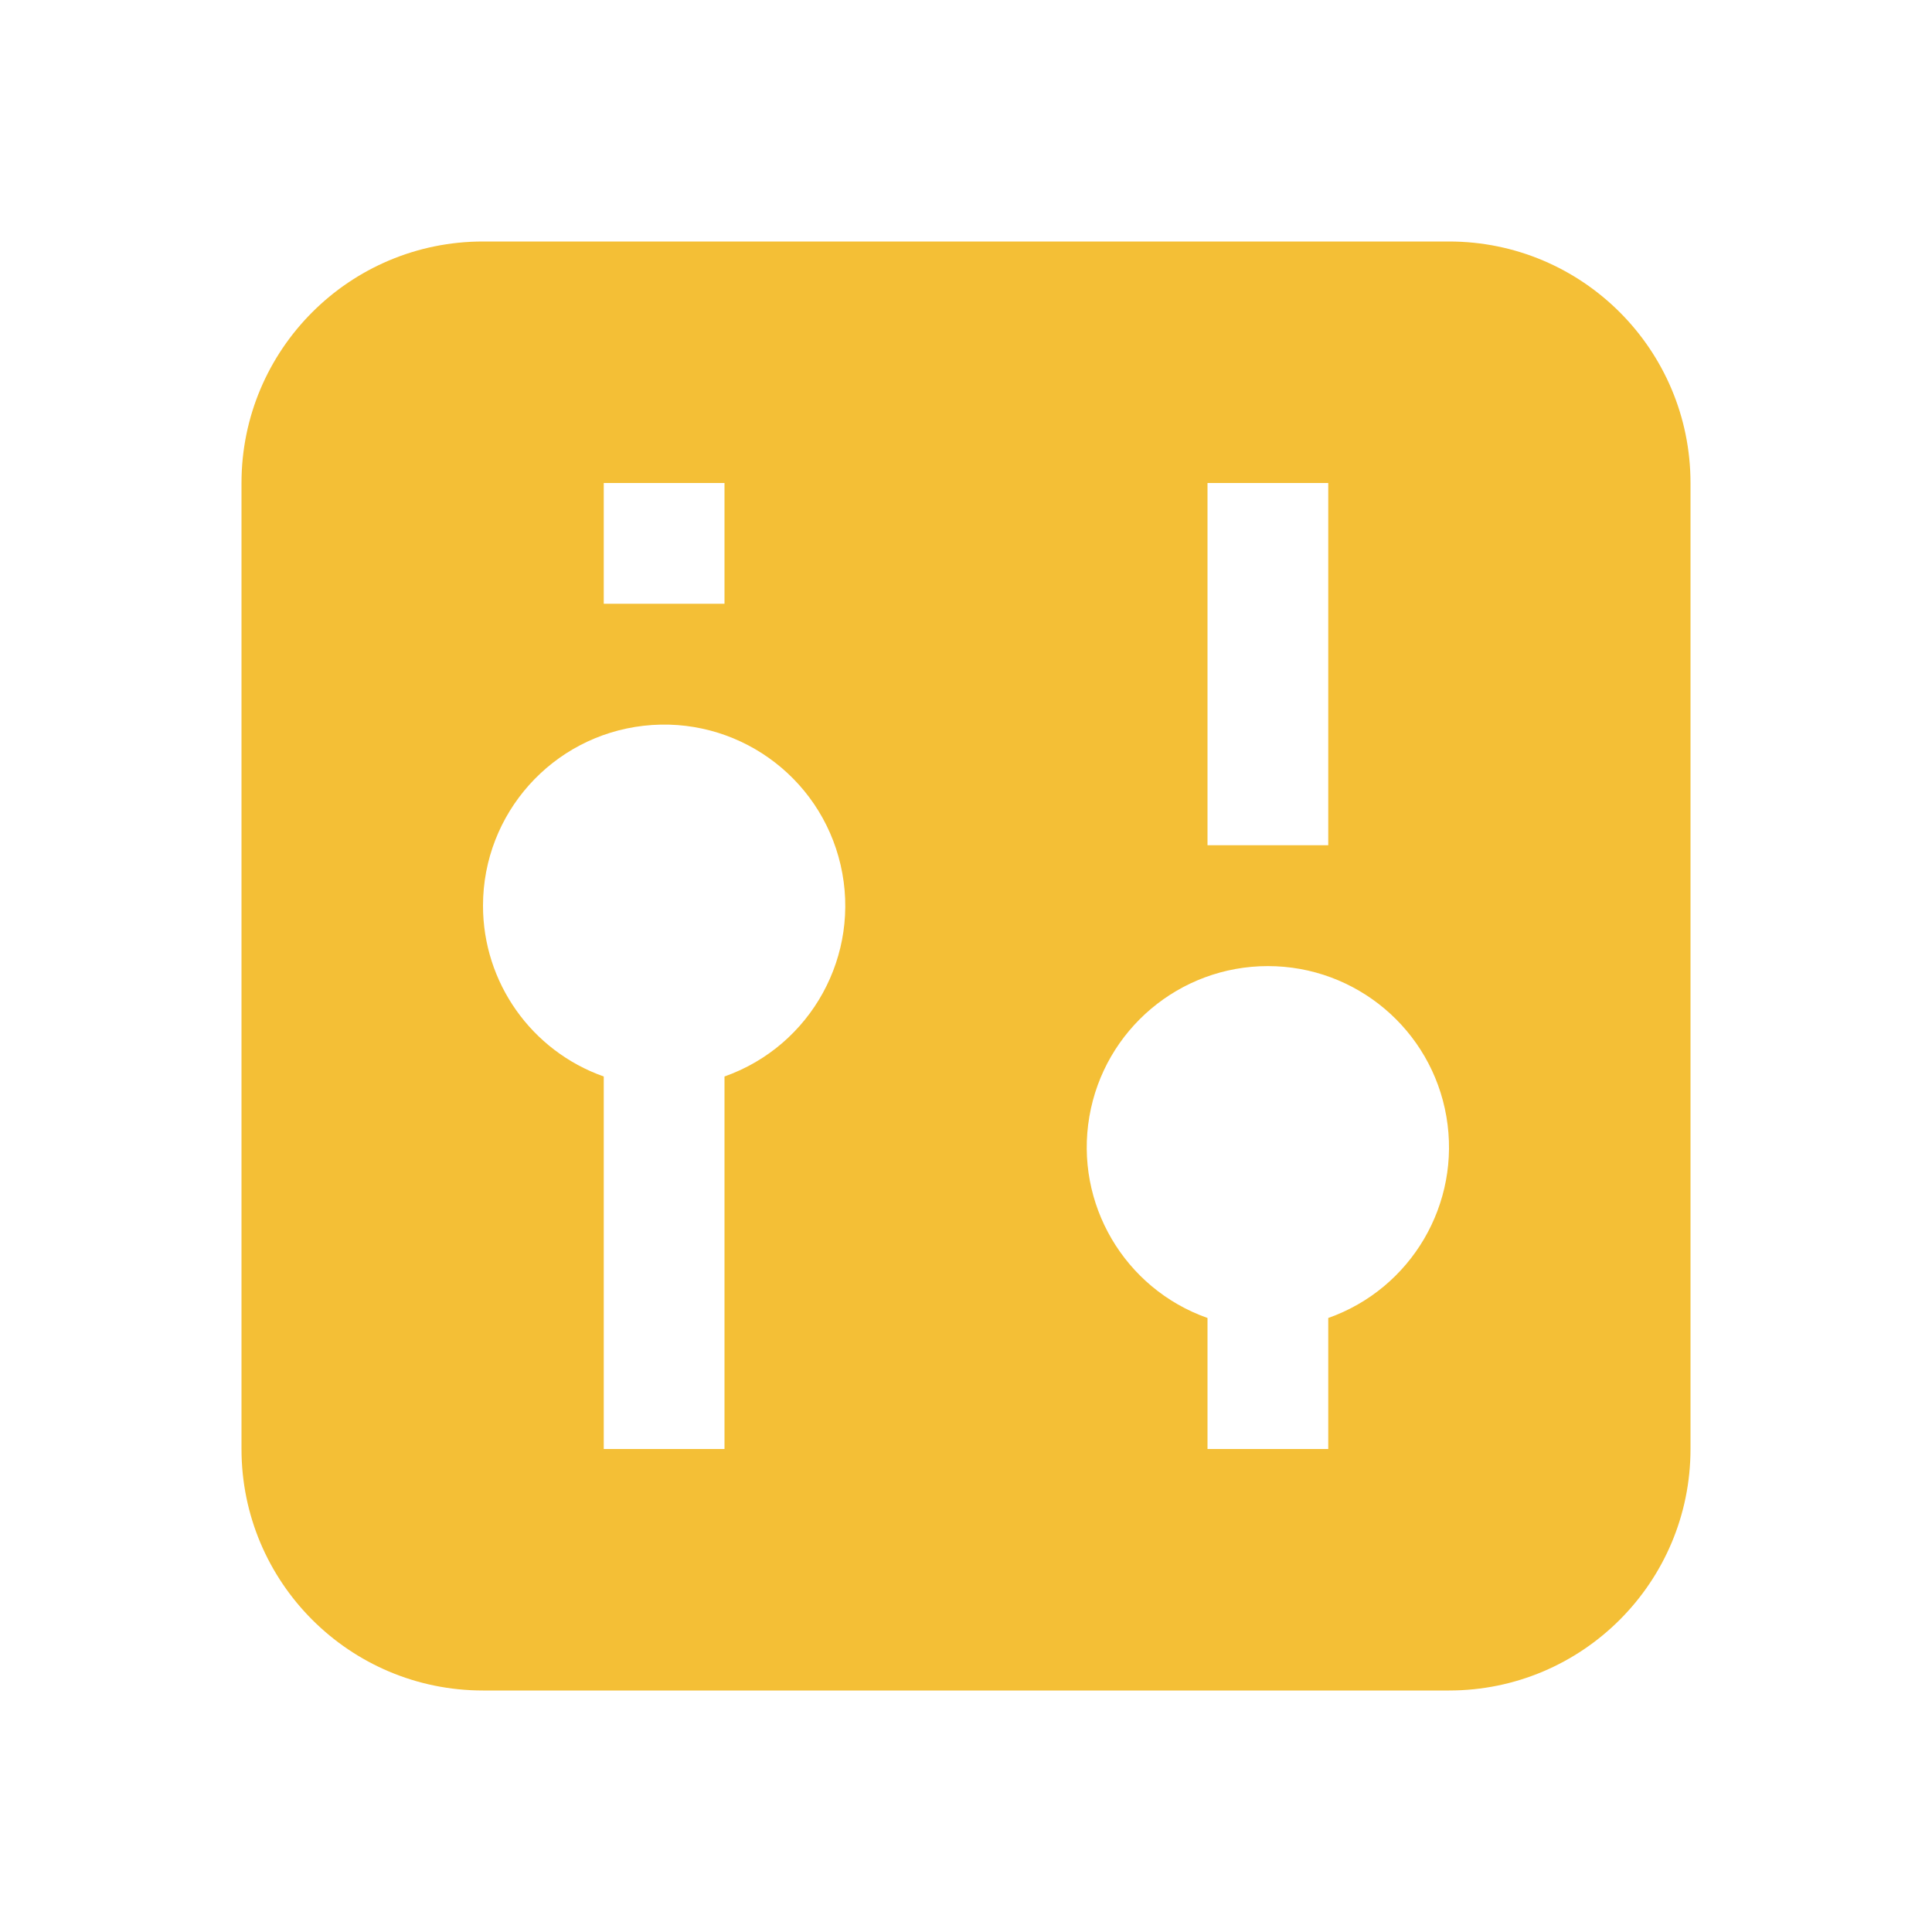
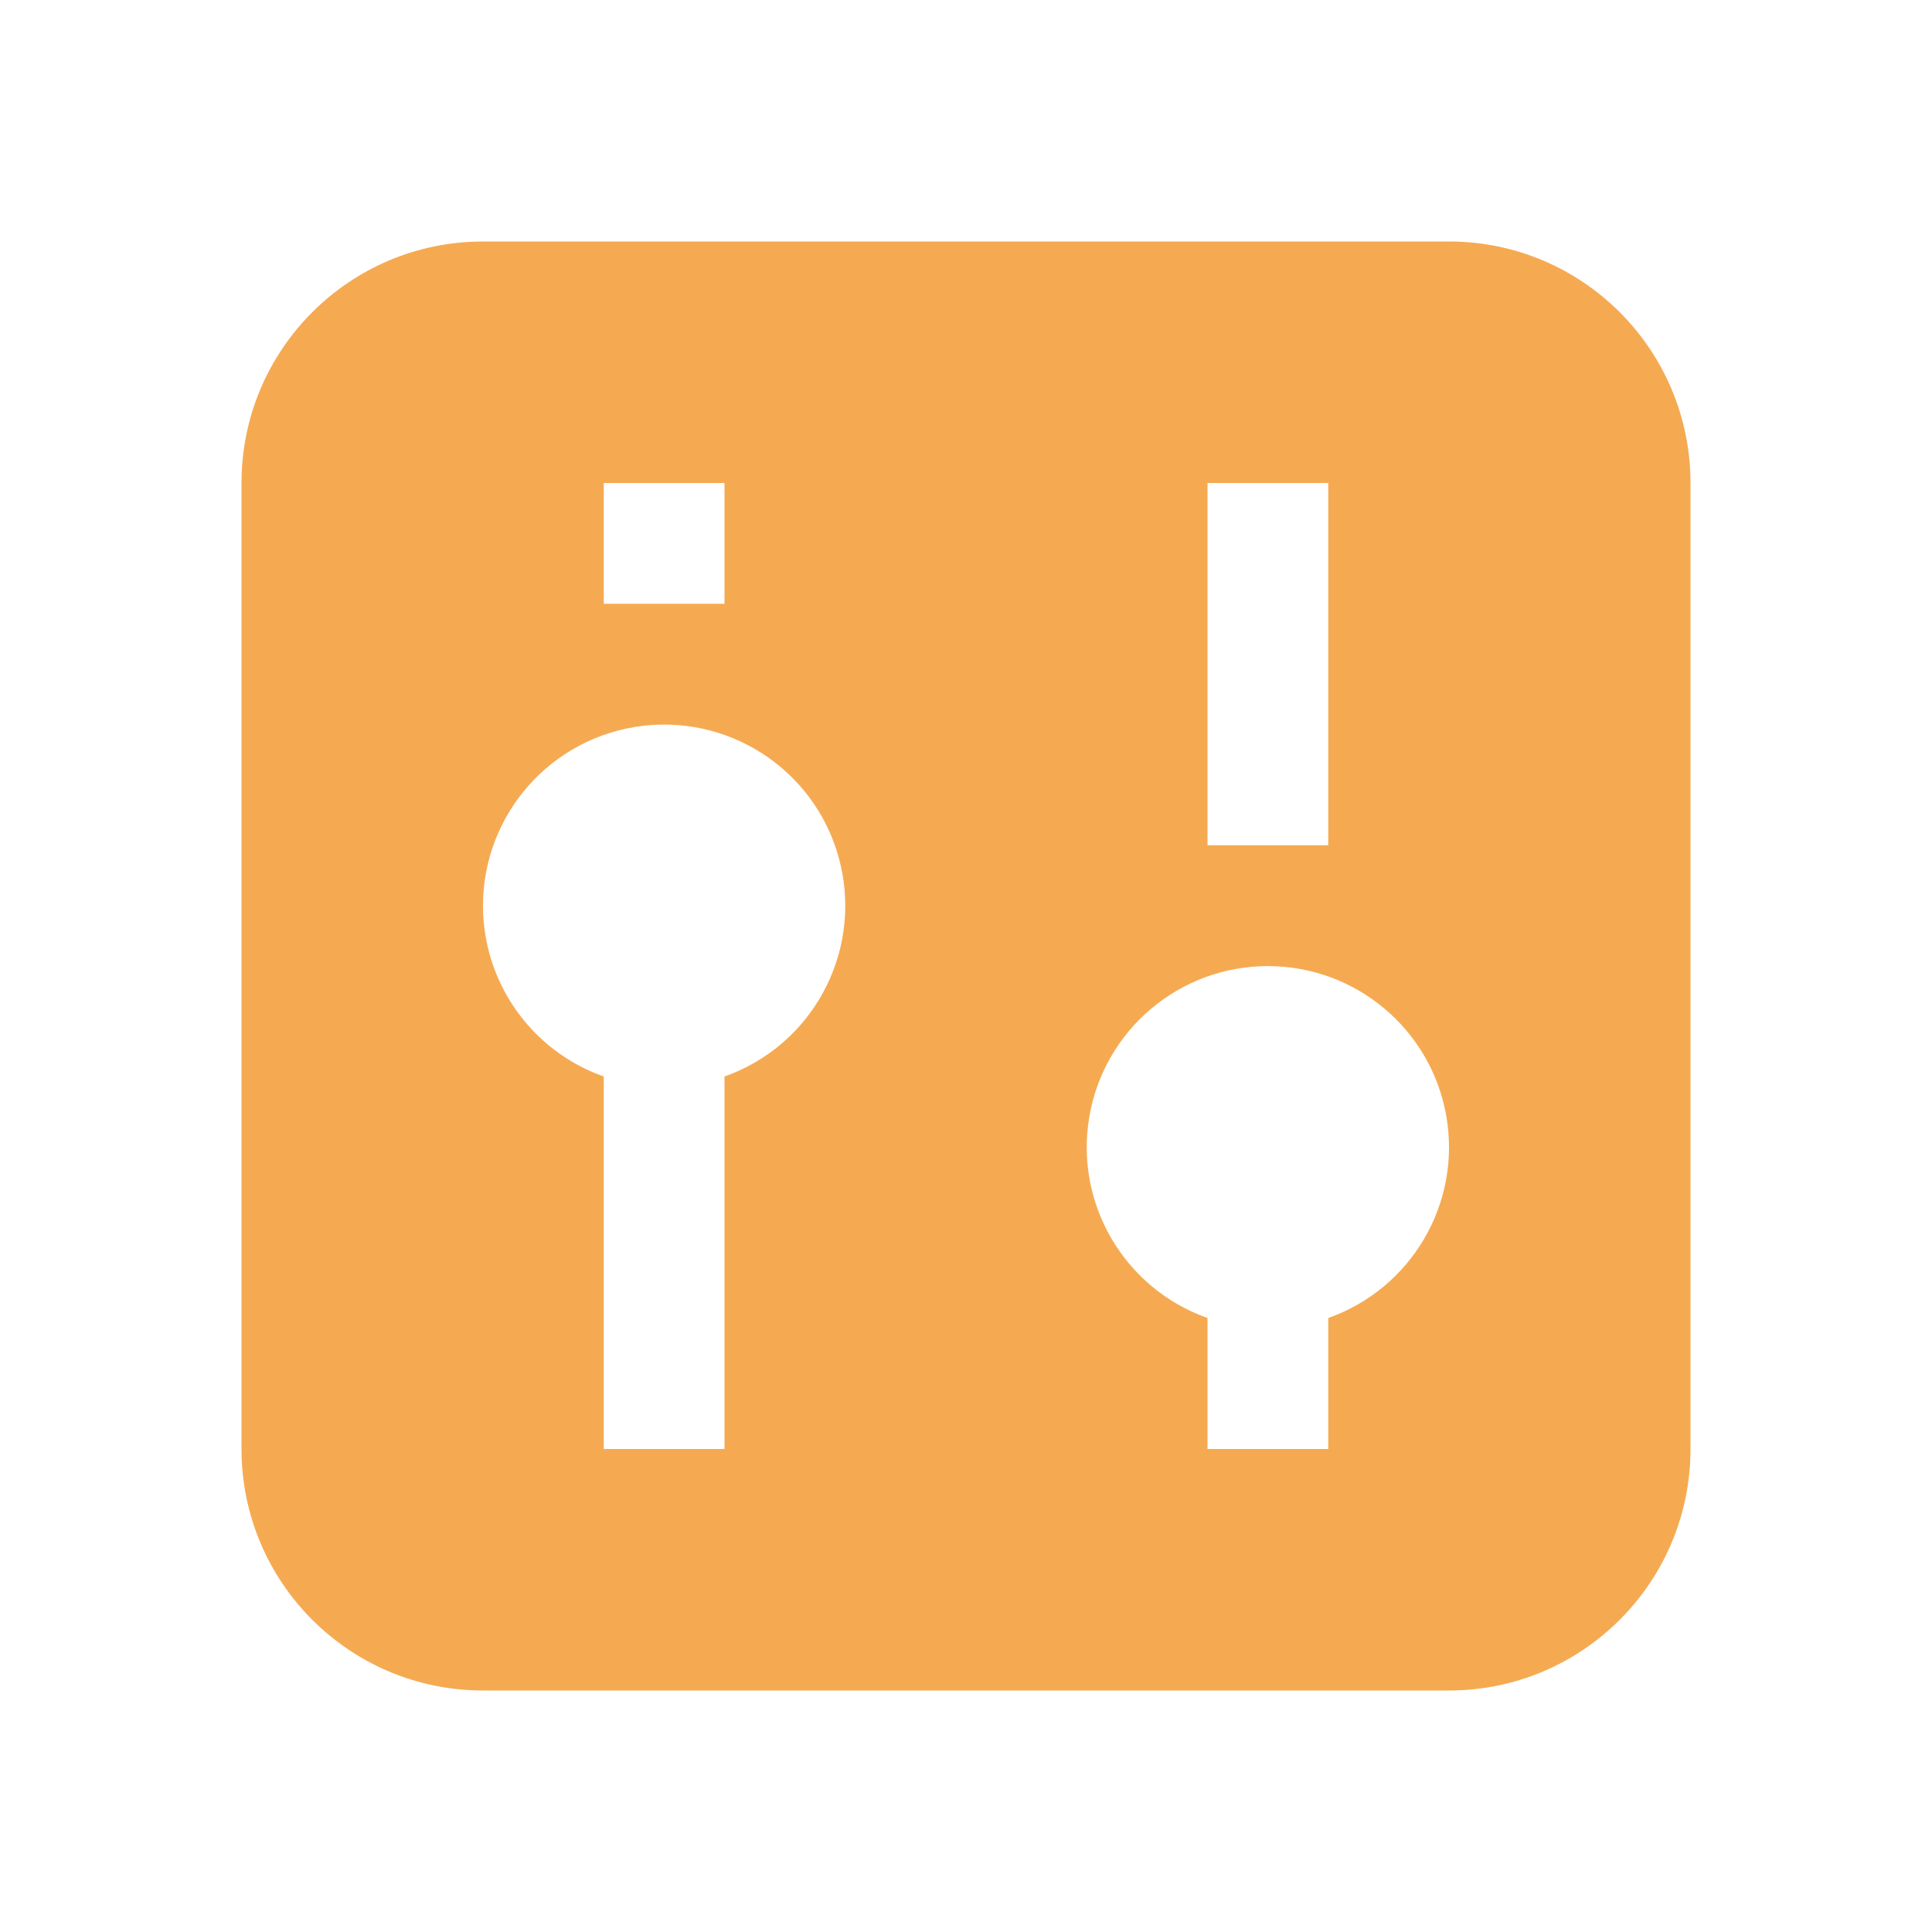
<svg xmlns="http://www.w3.org/2000/svg" width="16" height="16" fill="none">
-   <path fill="#F4BF36" fill-rule="evenodd" d="M2 4a2 2 0 0 1 2-2h8a2 2 0 0 1 2 2v8a2 2 0 0 1-2 2H4a2 2 0 0 1-2-2V4Zm3 0h1v1H5V4Zm6 0h-1v3h1V4ZM4 7.5a1.5 1.5 0 0 0 1 1.415V12h1V8.915A1.5 1.5 0 1 0 4 7.5Zm6 3.415a1.5 1.5 0 1 1 1 0V12h-1v-1.085Z" clip-rule="evenodd" />
+   <path fill="#F5AA52" fill-rule="evenodd" d="M2 4a2 2 0 0 1 2-2h8a2 2 0 0 1 2 2v8a2 2 0 0 1-2 2H4a2 2 0 0 1-2-2V4Zm3 0h1v1H5V4Zm6 0h-1v3h1V4ZM4 7.5a1.5 1.5 0 0 0 1 1.415V12h1V8.915A1.5 1.5 0 1 0 4 7.5Zm6 3.415a1.5 1.5 0 1 1 1 0V12h-1v-1.085Z" clip-rule="evenodd" />
</svg>
